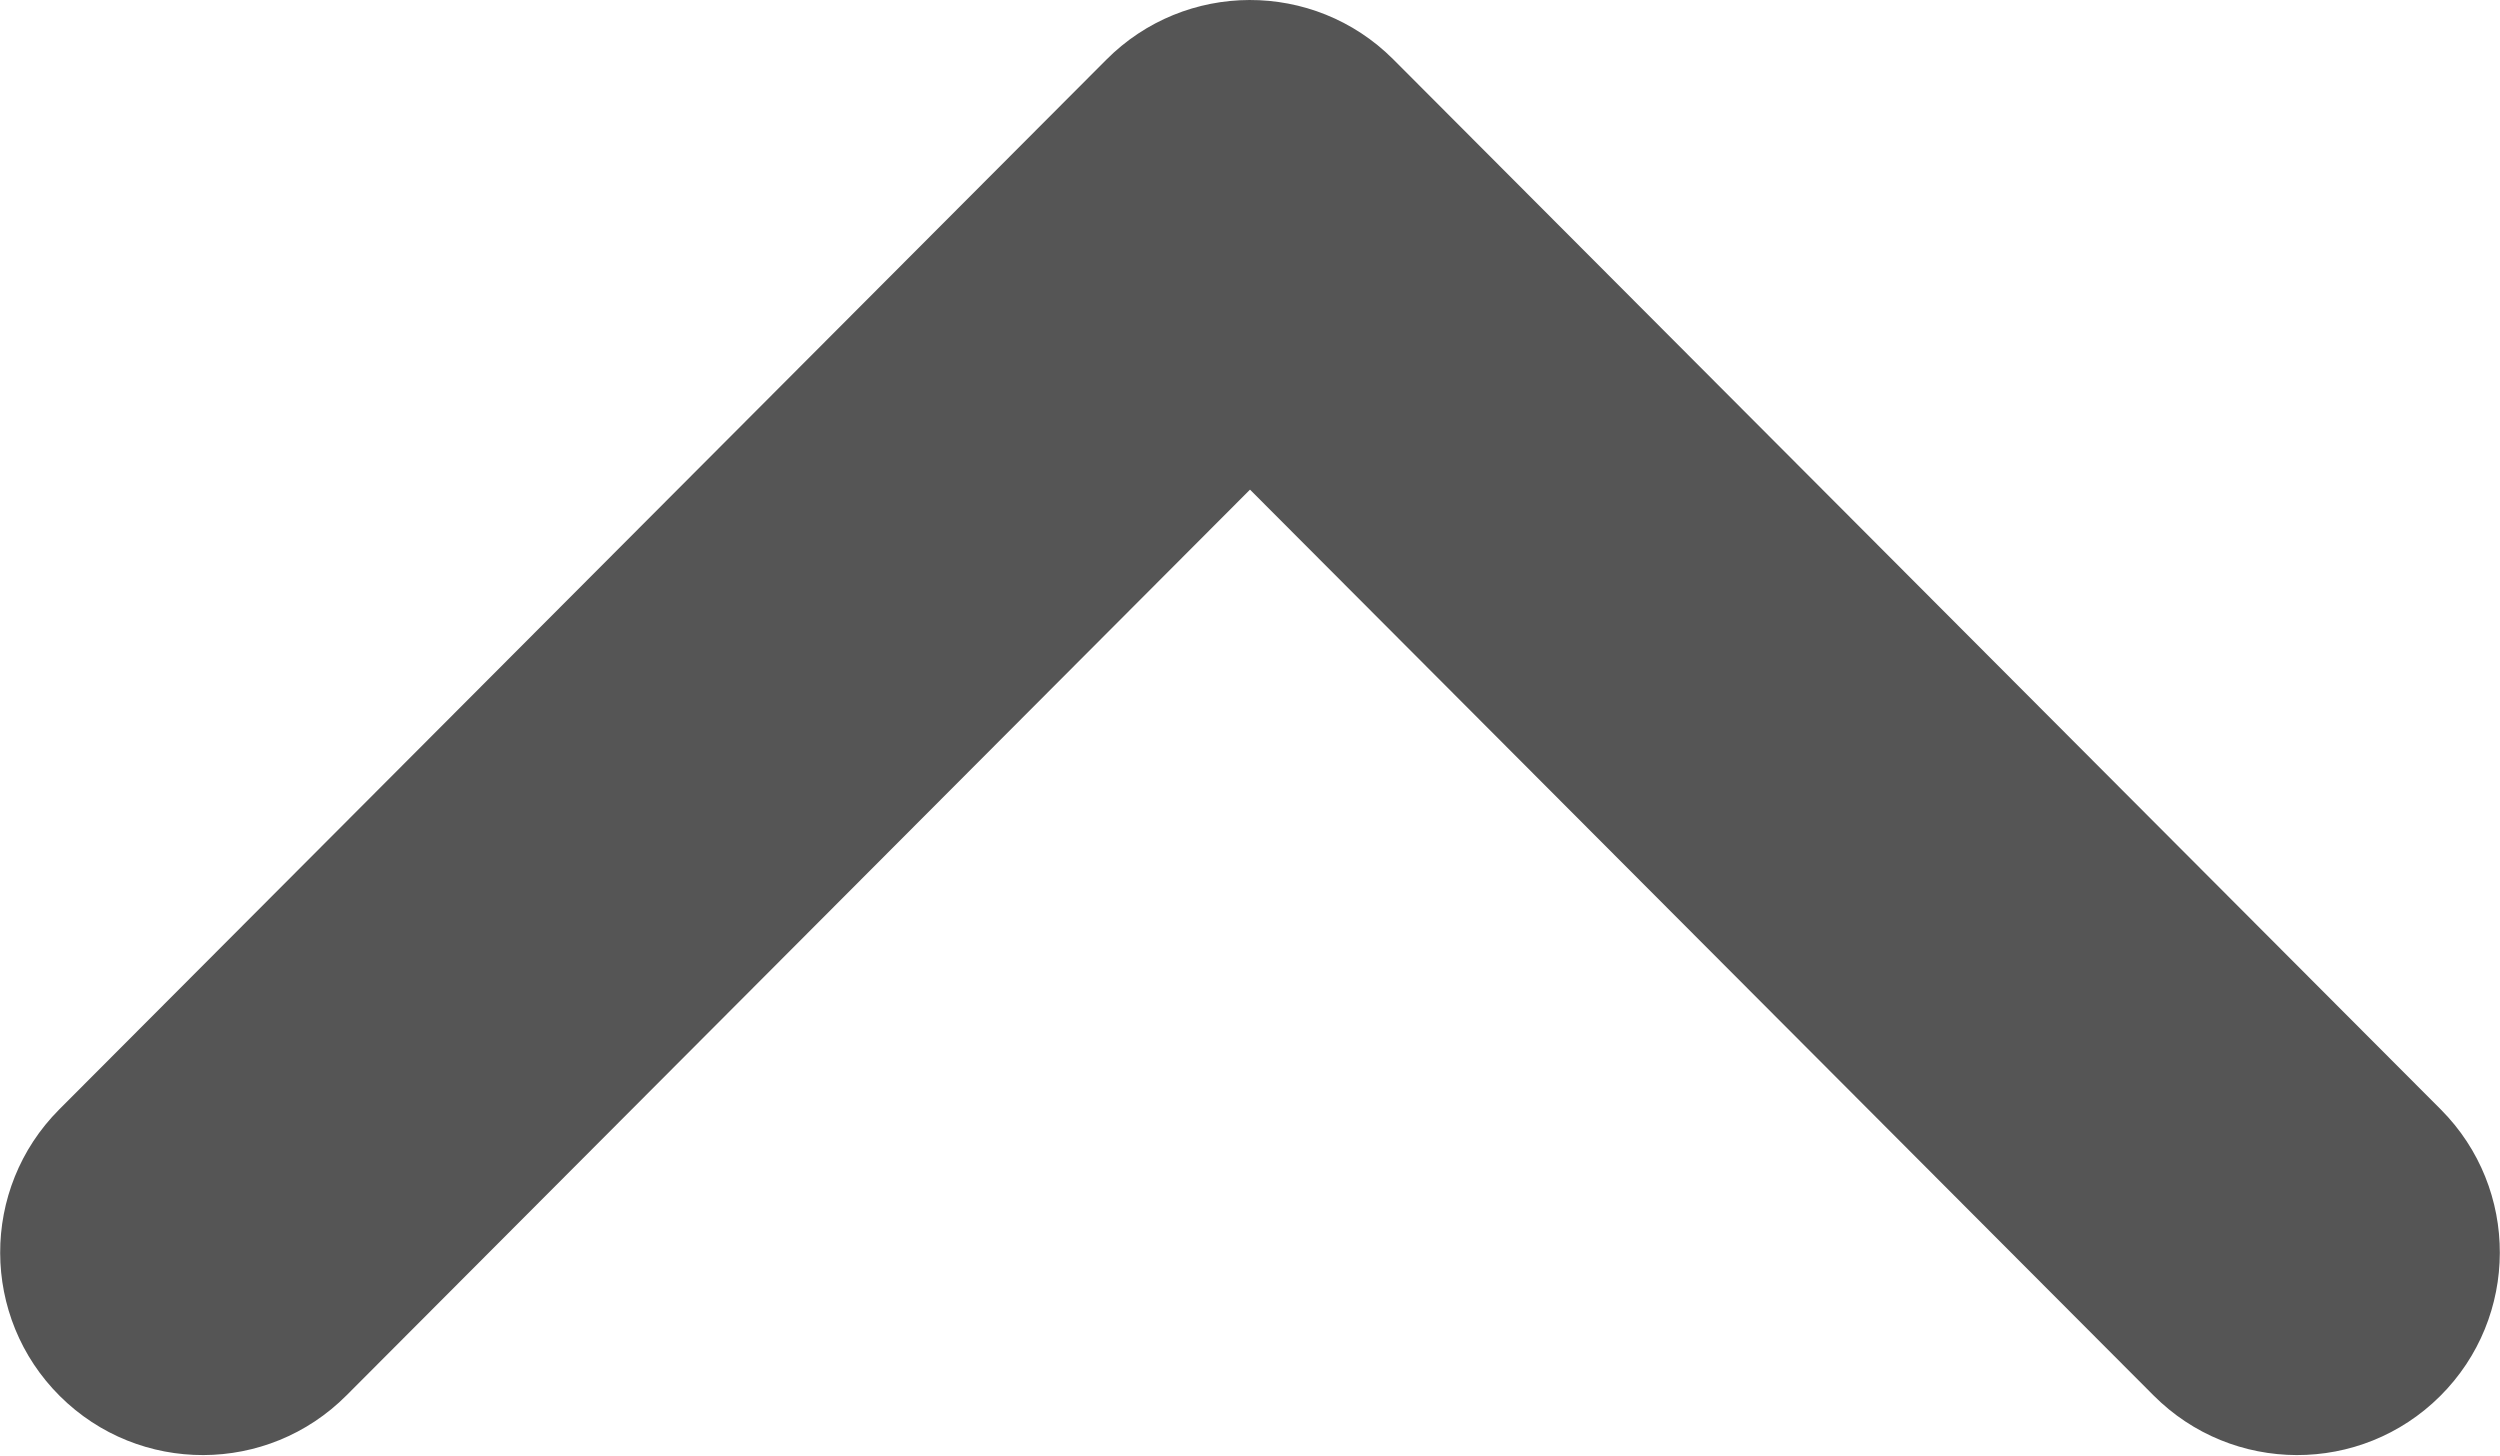
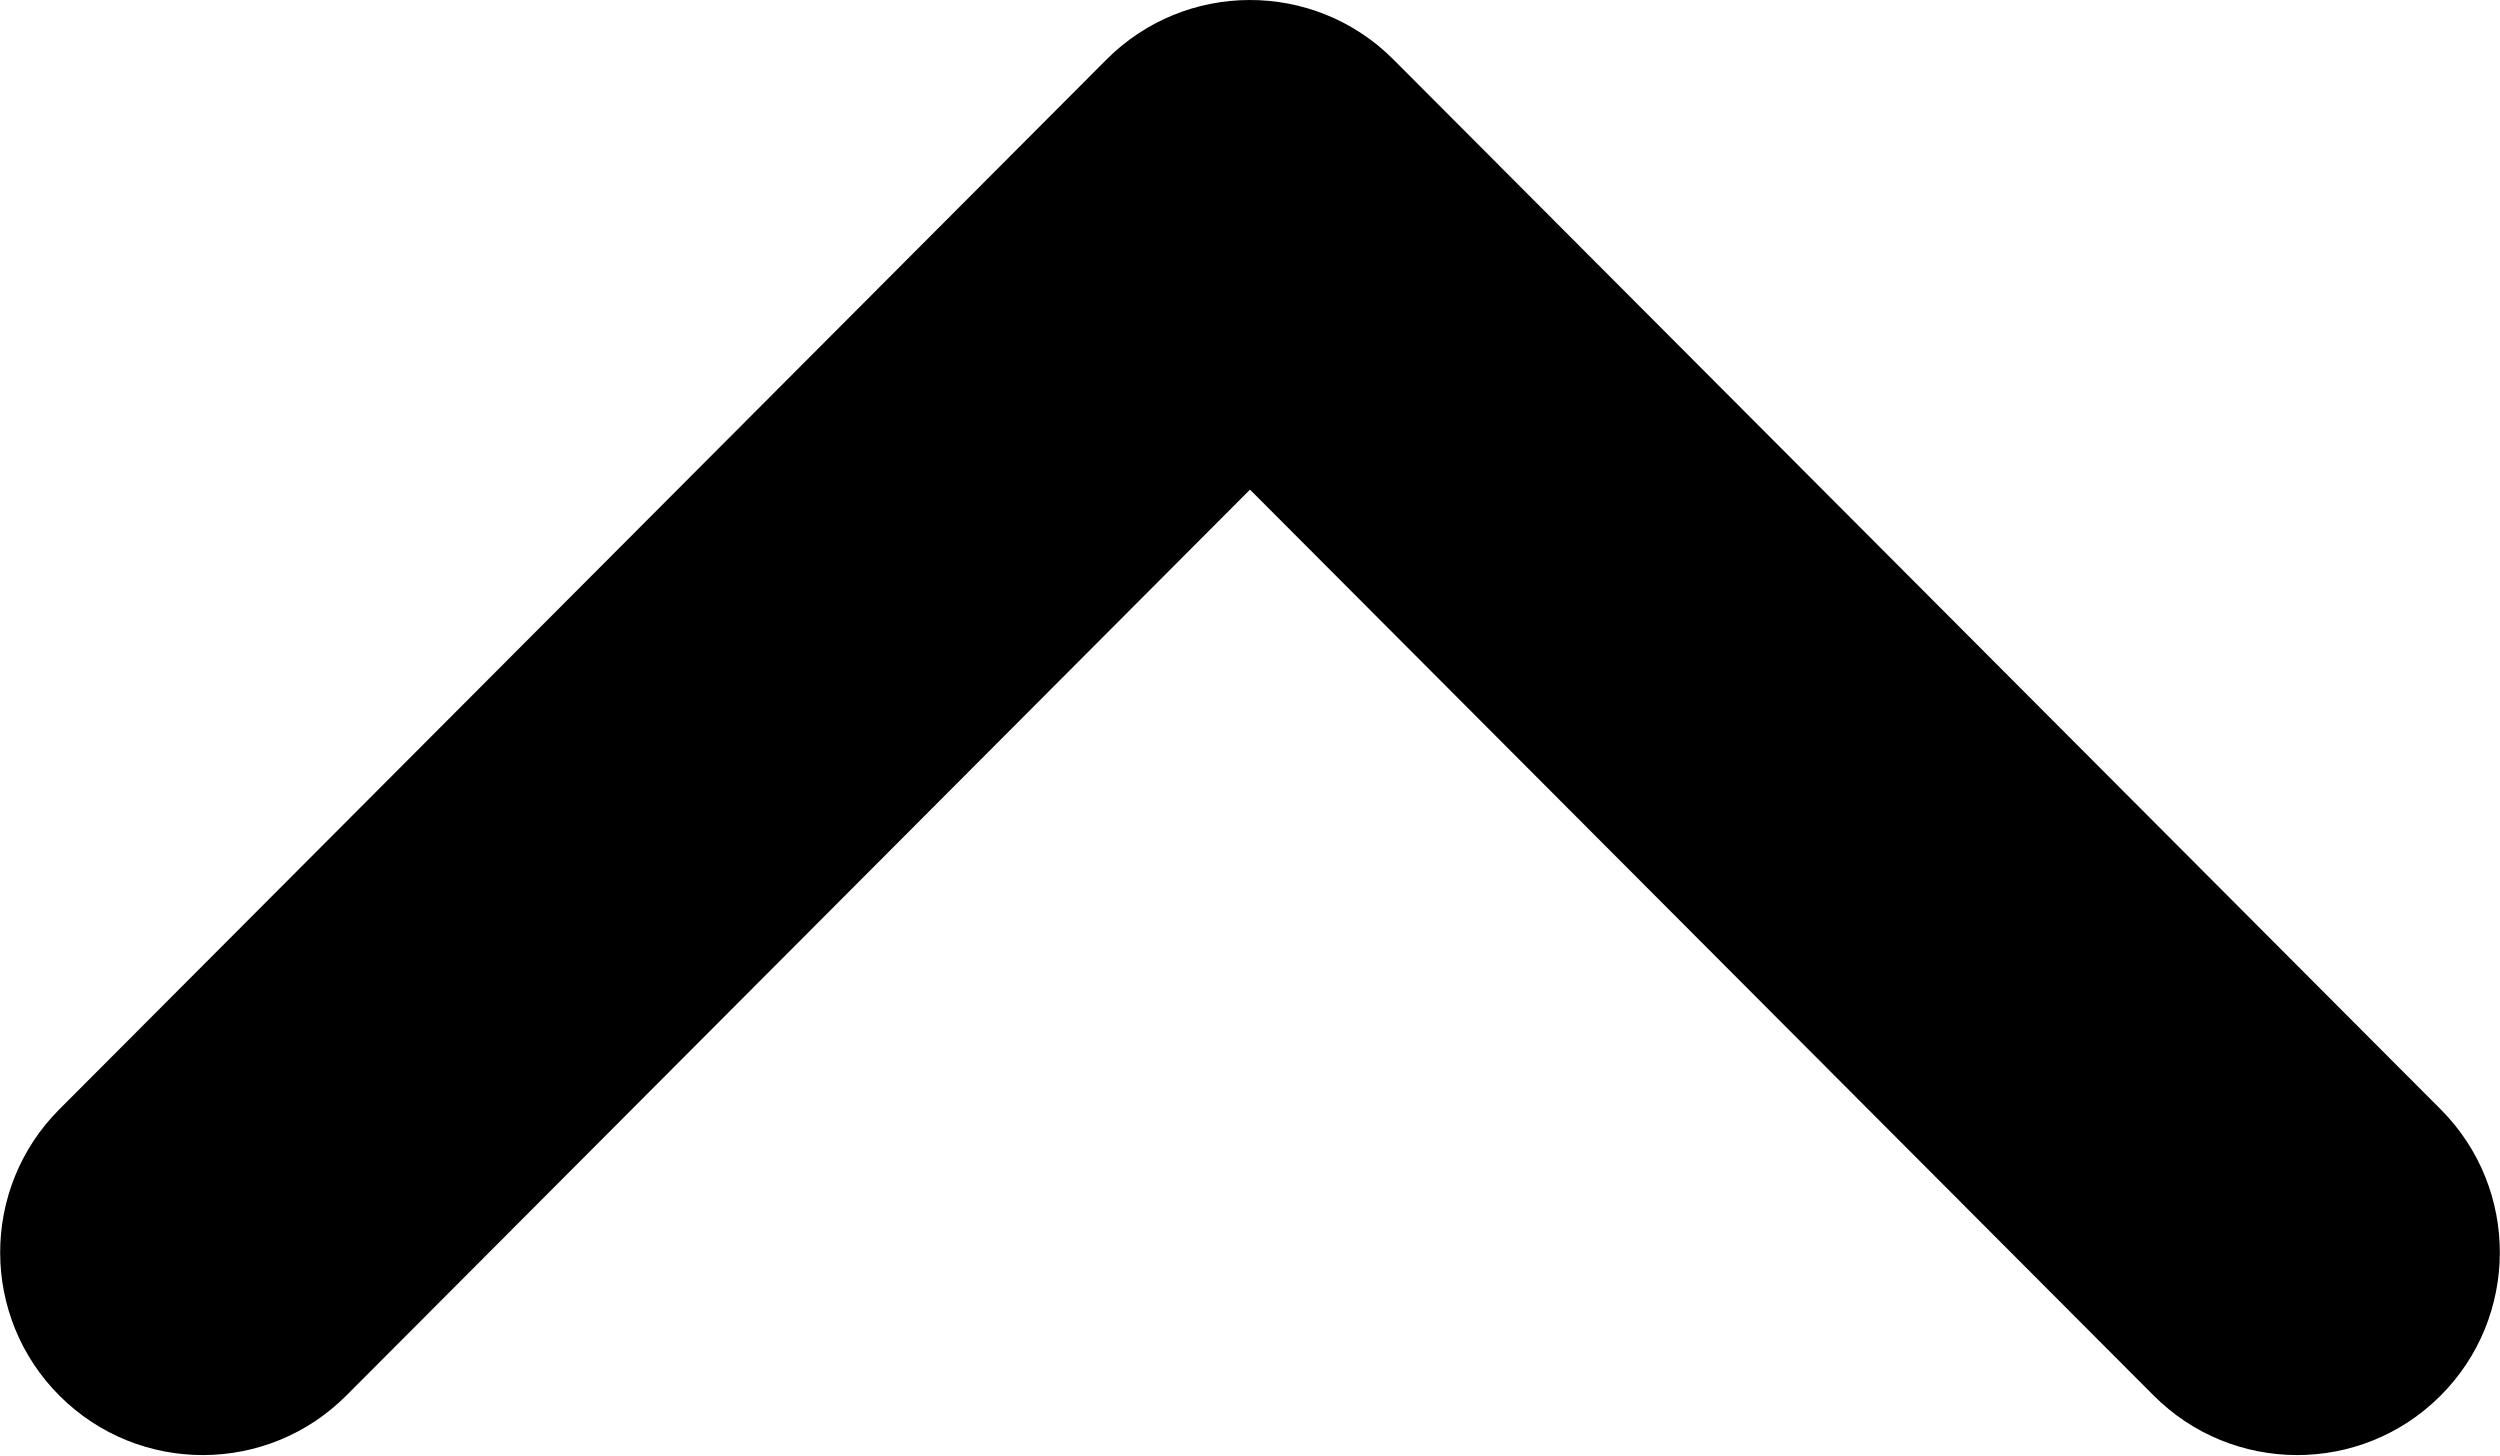
<svg xmlns="http://www.w3.org/2000/svg" xml:space="preserve" width="512" height="298" shape-rendering="geometricPrecision" text-rendering="geometricPrecision" image-rendering="optimizeQuality" fill-rule="evenodd" clip-rule="evenodd" viewBox="0 0 512 298.04">
-   <path fill="#555555" fill-rule="nonzero" d="M70.94 285.81c-16.17 16.24-42.46 16.32-58.71.15-16.24-16.16-16.32-42.46-.15-58.7L226.57 12.23c16.16-16.24 42.46-16.32 58.7-.15l214.65 215.18c16.17 16.24 16.09 42.54-.15 58.7-16.25 16.17-42.54 16.09-58.71-.15L256 100.29 70.94 285.81z" />
+   <path fill-rule="nonzero" d="M70.94 285.81c-16.17 16.24-42.46 16.32-58.71.15-16.24-16.16-16.32-42.46-.15-58.7L226.57 12.23c16.16-16.24 42.46-16.32 58.7-.15l214.65 215.18c16.17 16.24 16.09 42.54-.15 58.7-16.25 16.17-42.54 16.09-58.71-.15L256 100.29 70.94 285.81z" />
</svg>
